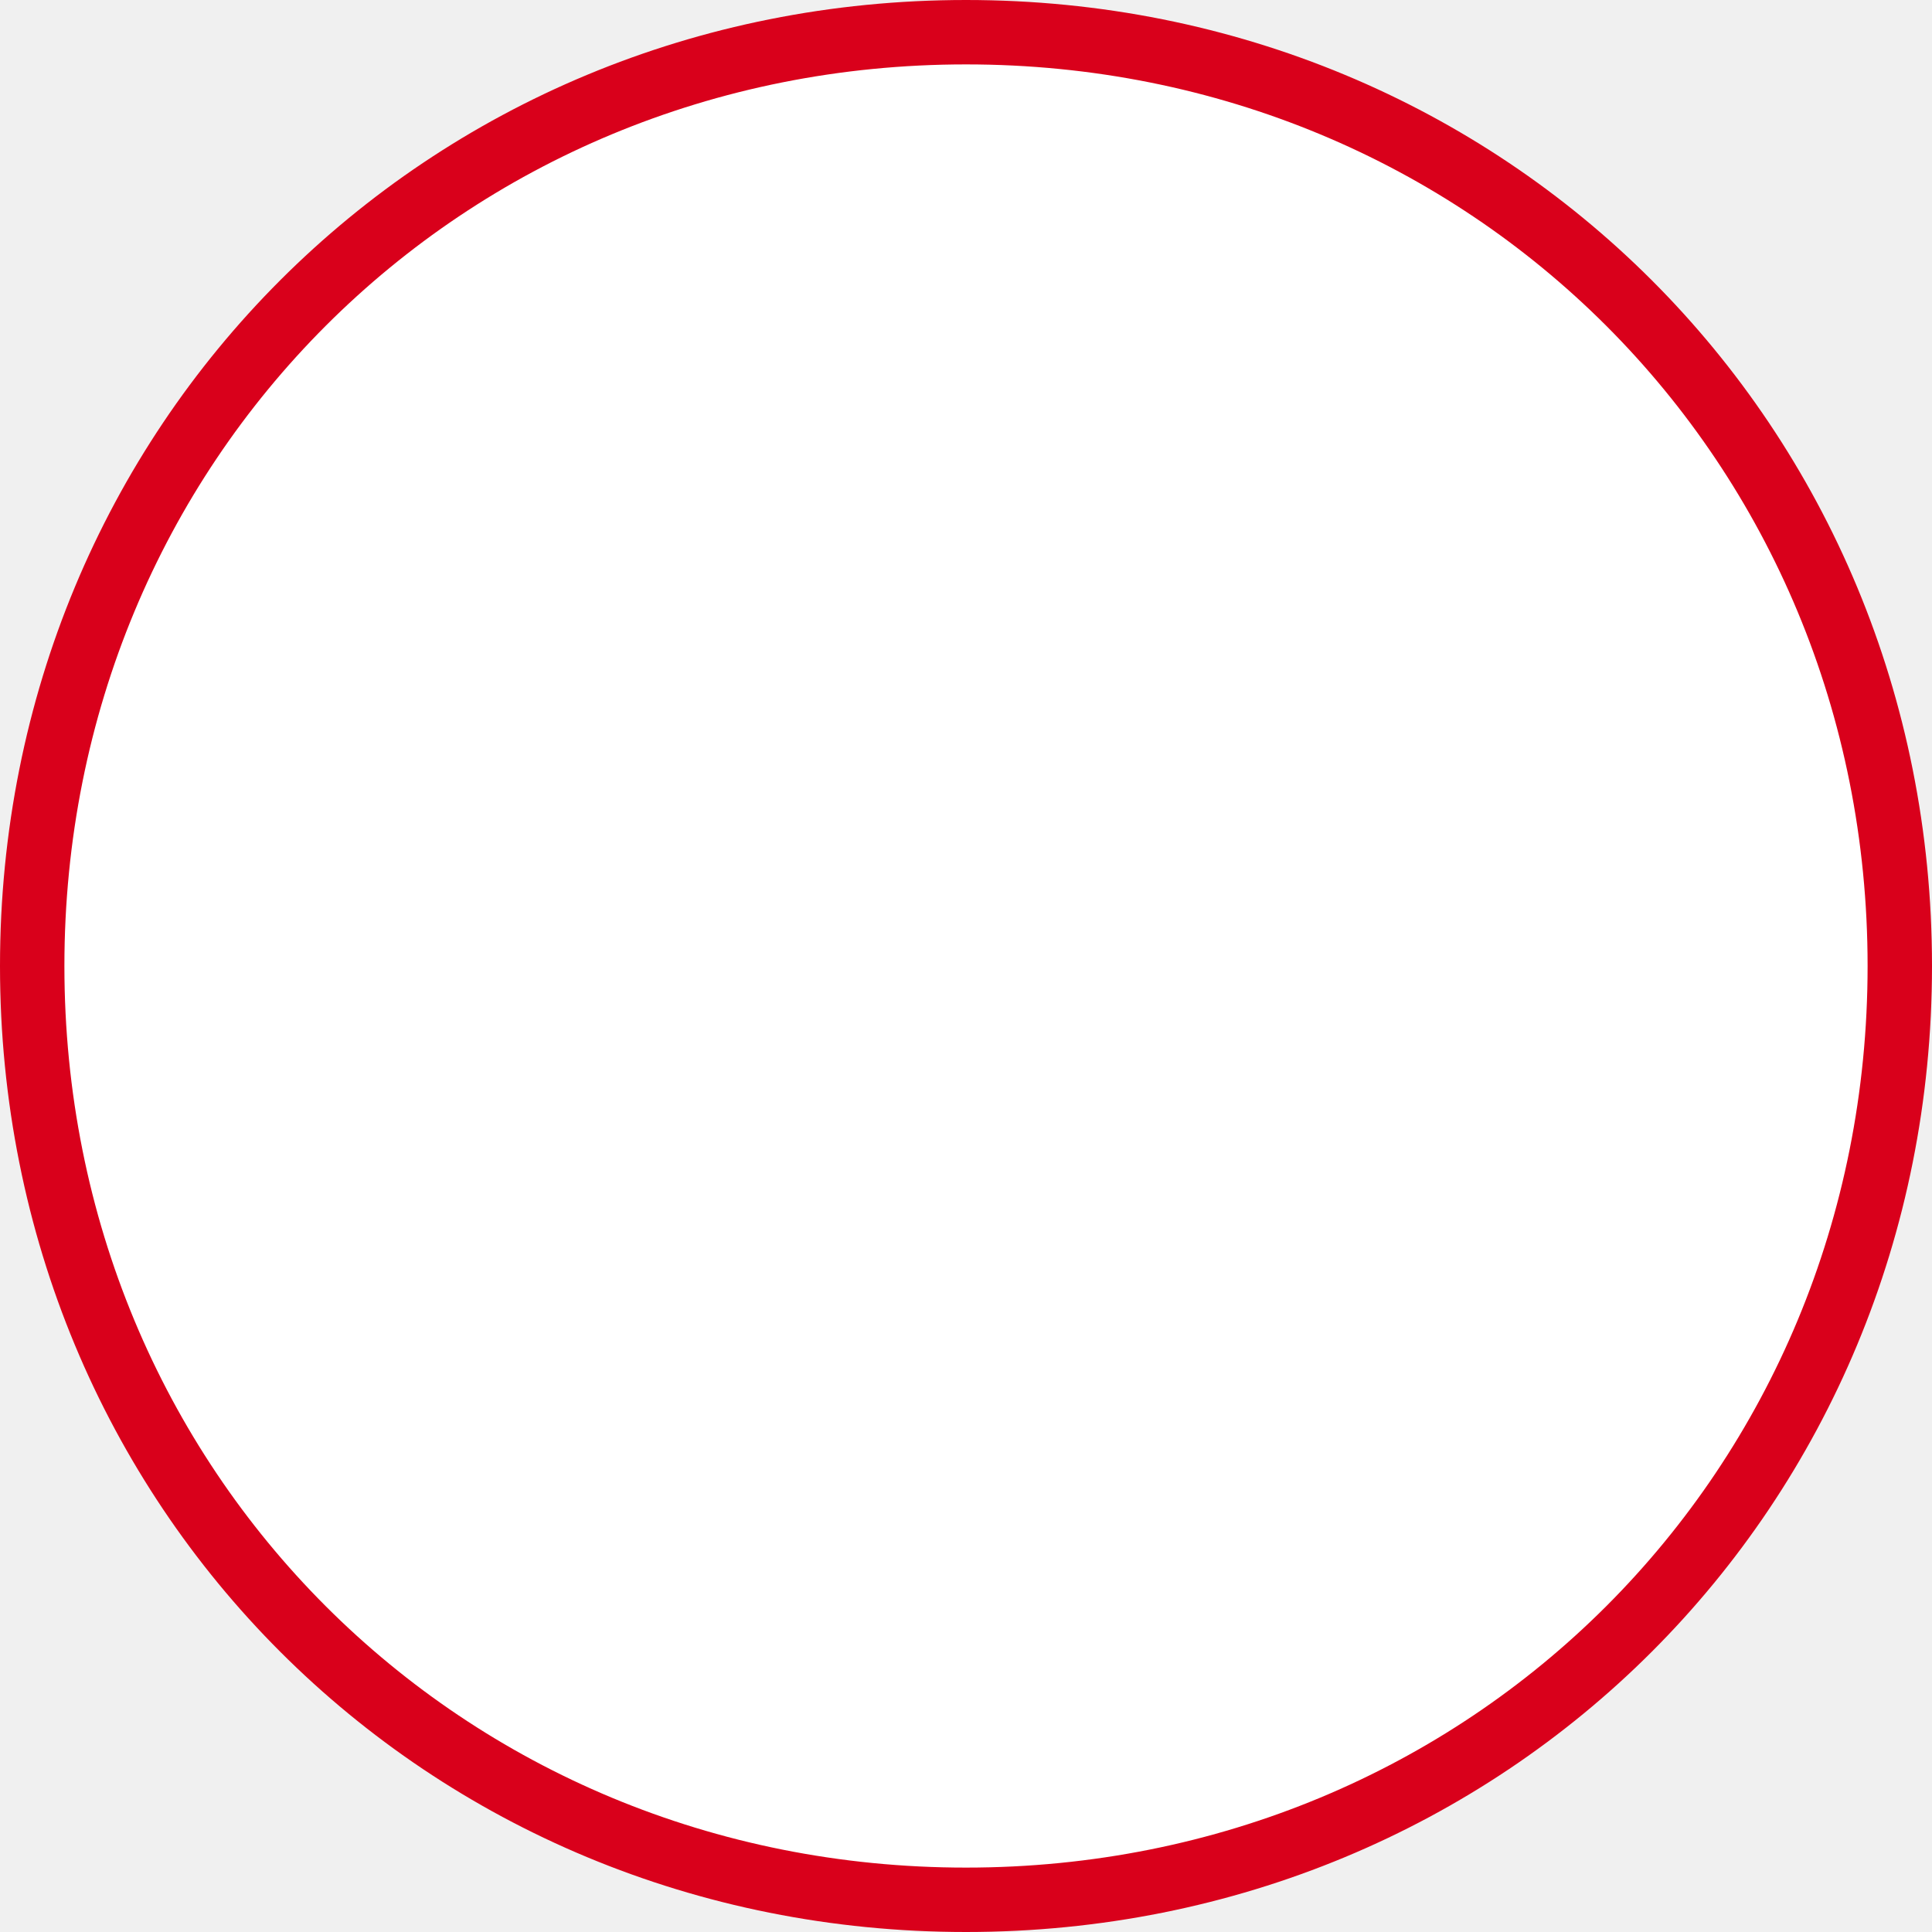
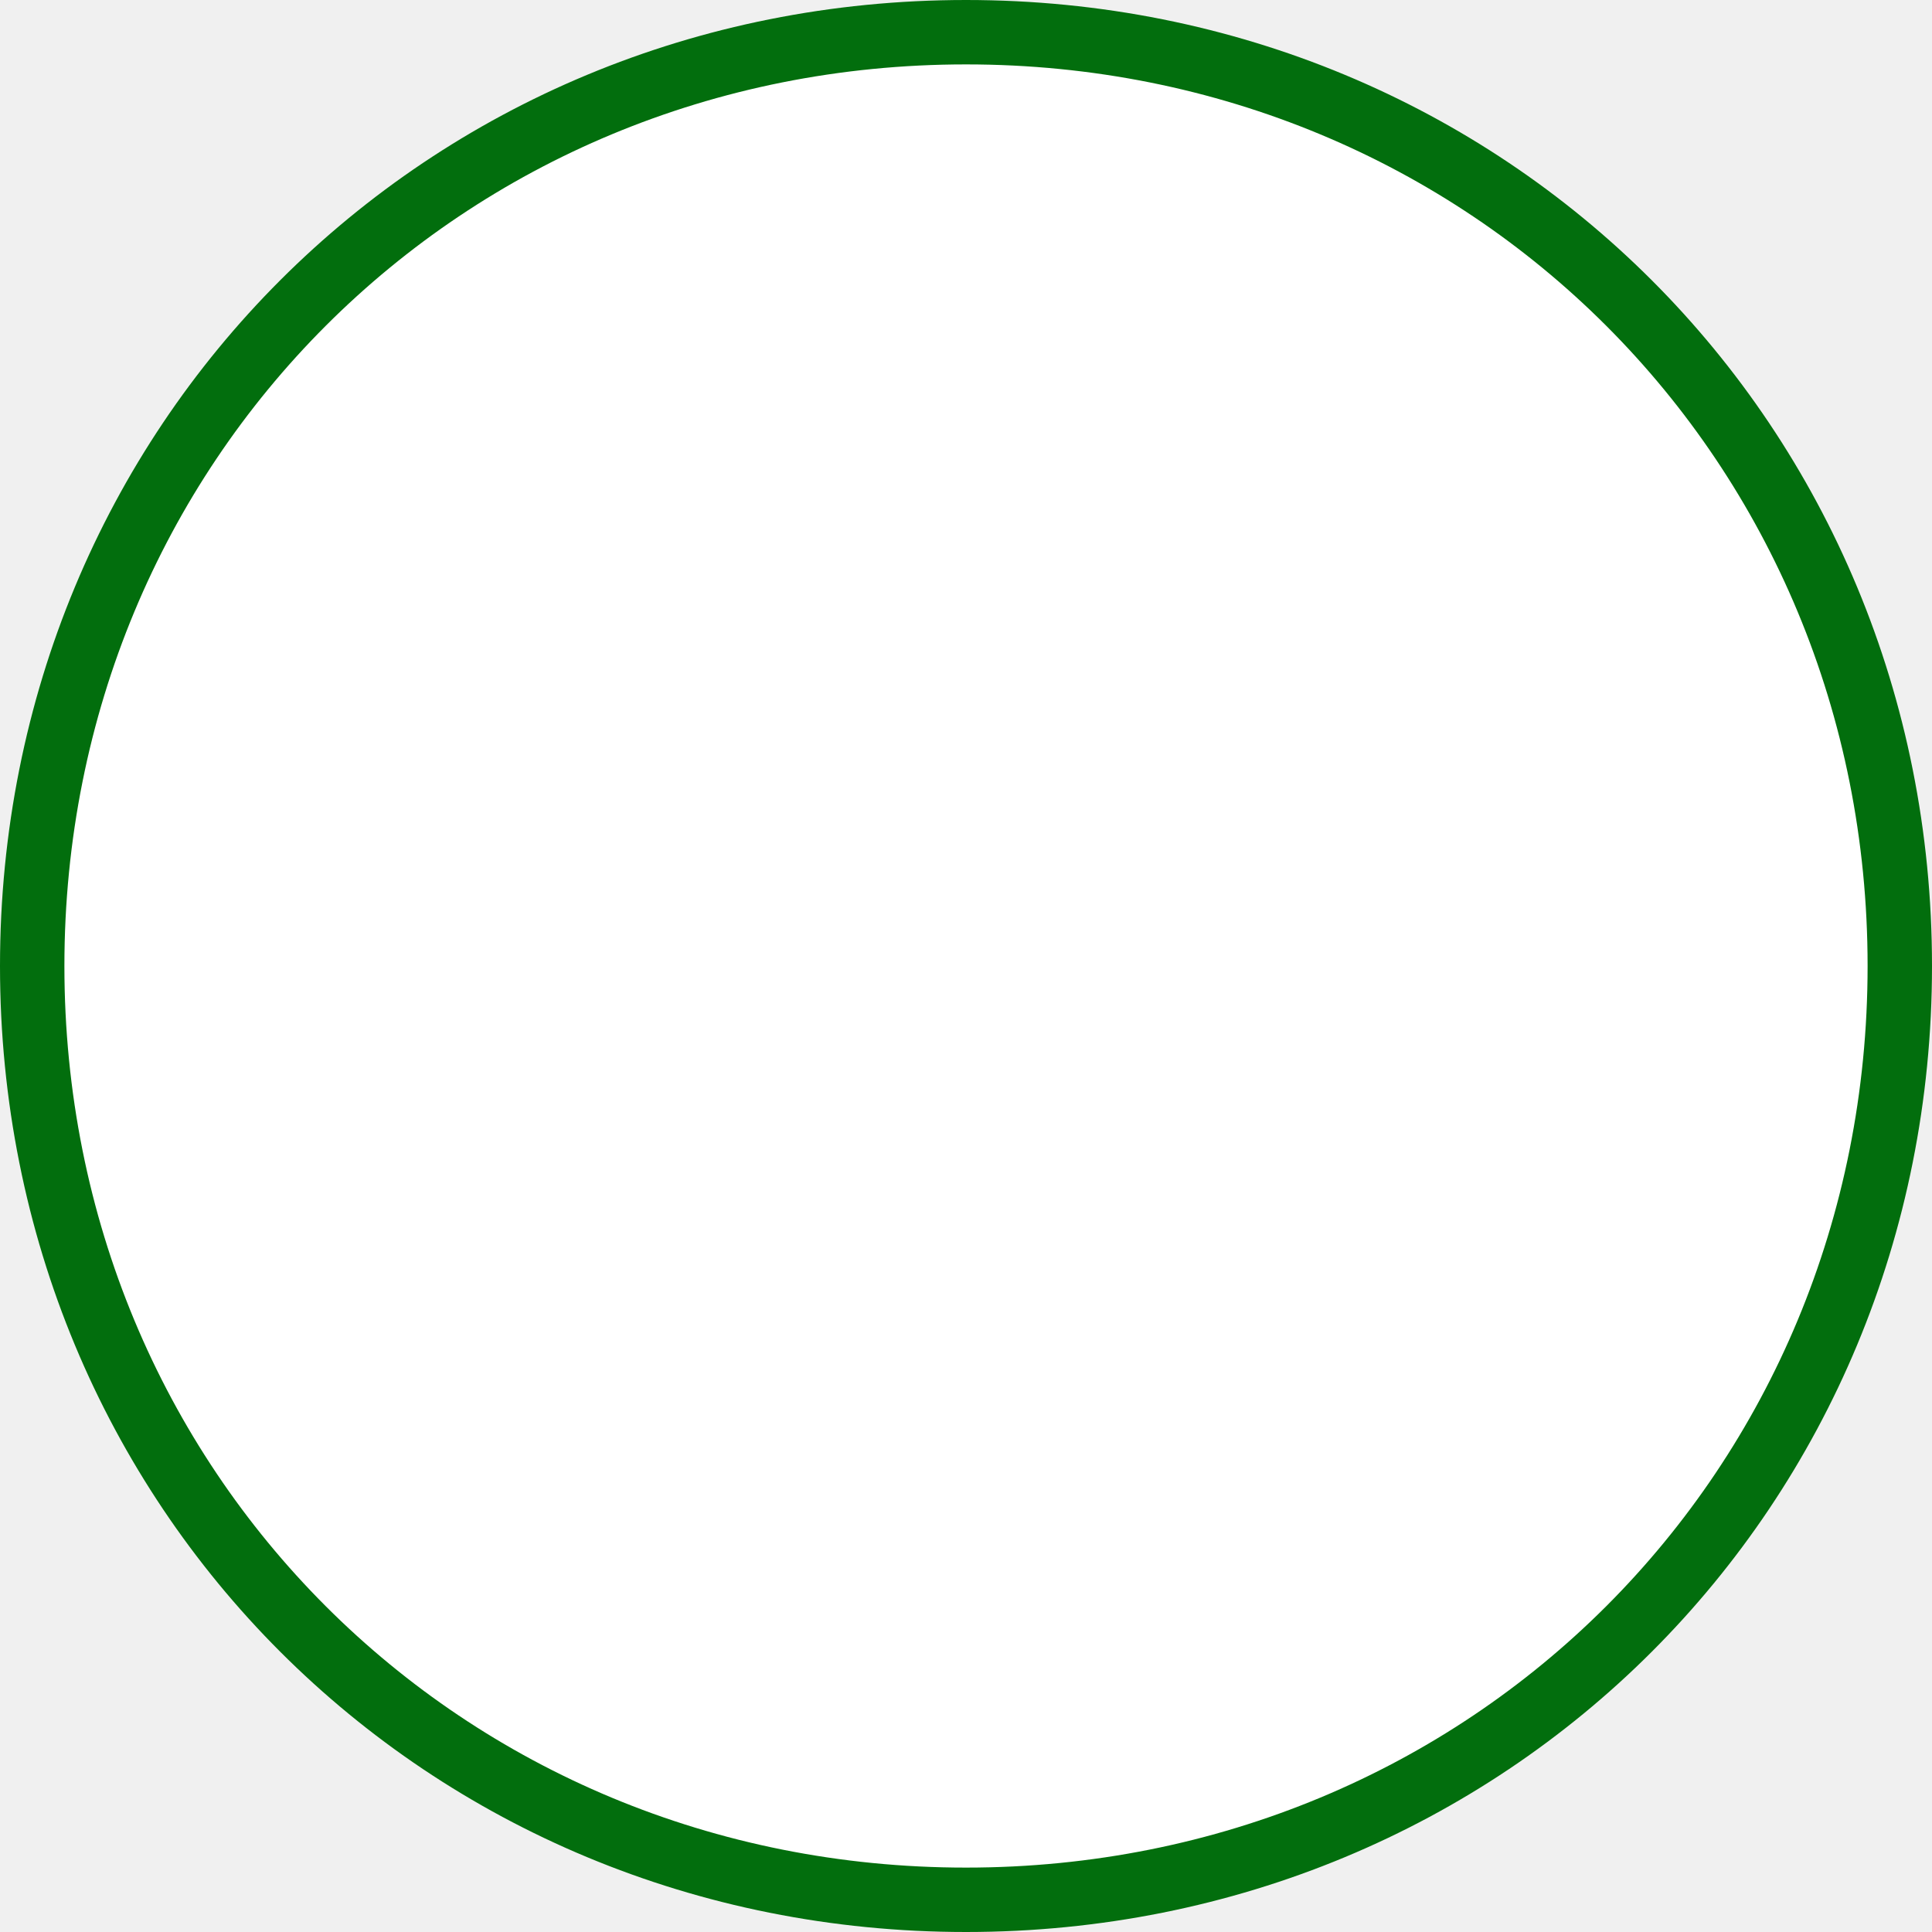
<svg xmlns="http://www.w3.org/2000/svg" version="1.1" width="60px" height="60px">
  <g transform="matrix(1 0 0 1 0 -1 )">
    <path d="M 30 2  C 46.24 2  59 14.76  59 31  C 59 47.24  46.24 60  30 60  C 13.76 60  1 47.24  1 31  C 1 14.76  13.76 2  30 2  Z " fill-rule="nonzero" fill="#ffffff" stroke="none" />
-     <path d="M 30 2  C 46.24 2  59 14.76  59 31  C 59 47.24  46.24 60  30 60  C 13.76 60  1 47.24  1 31  C 1 14.76  13.76 2  30 2  Z " stroke-width="2" stroke="#d9001b" fill="none" />
+     <path d="M 30 2  C 46.24 2  59 14.76  59 31  C 59 47.24  46.24 60  30 60  C 13.76 60  1 47.24  1 31  C 1 14.76  13.76 2  30 2  Z " stroke-width="2" stroke="#026e0d" fill="none" />
  </g>
</svg>
